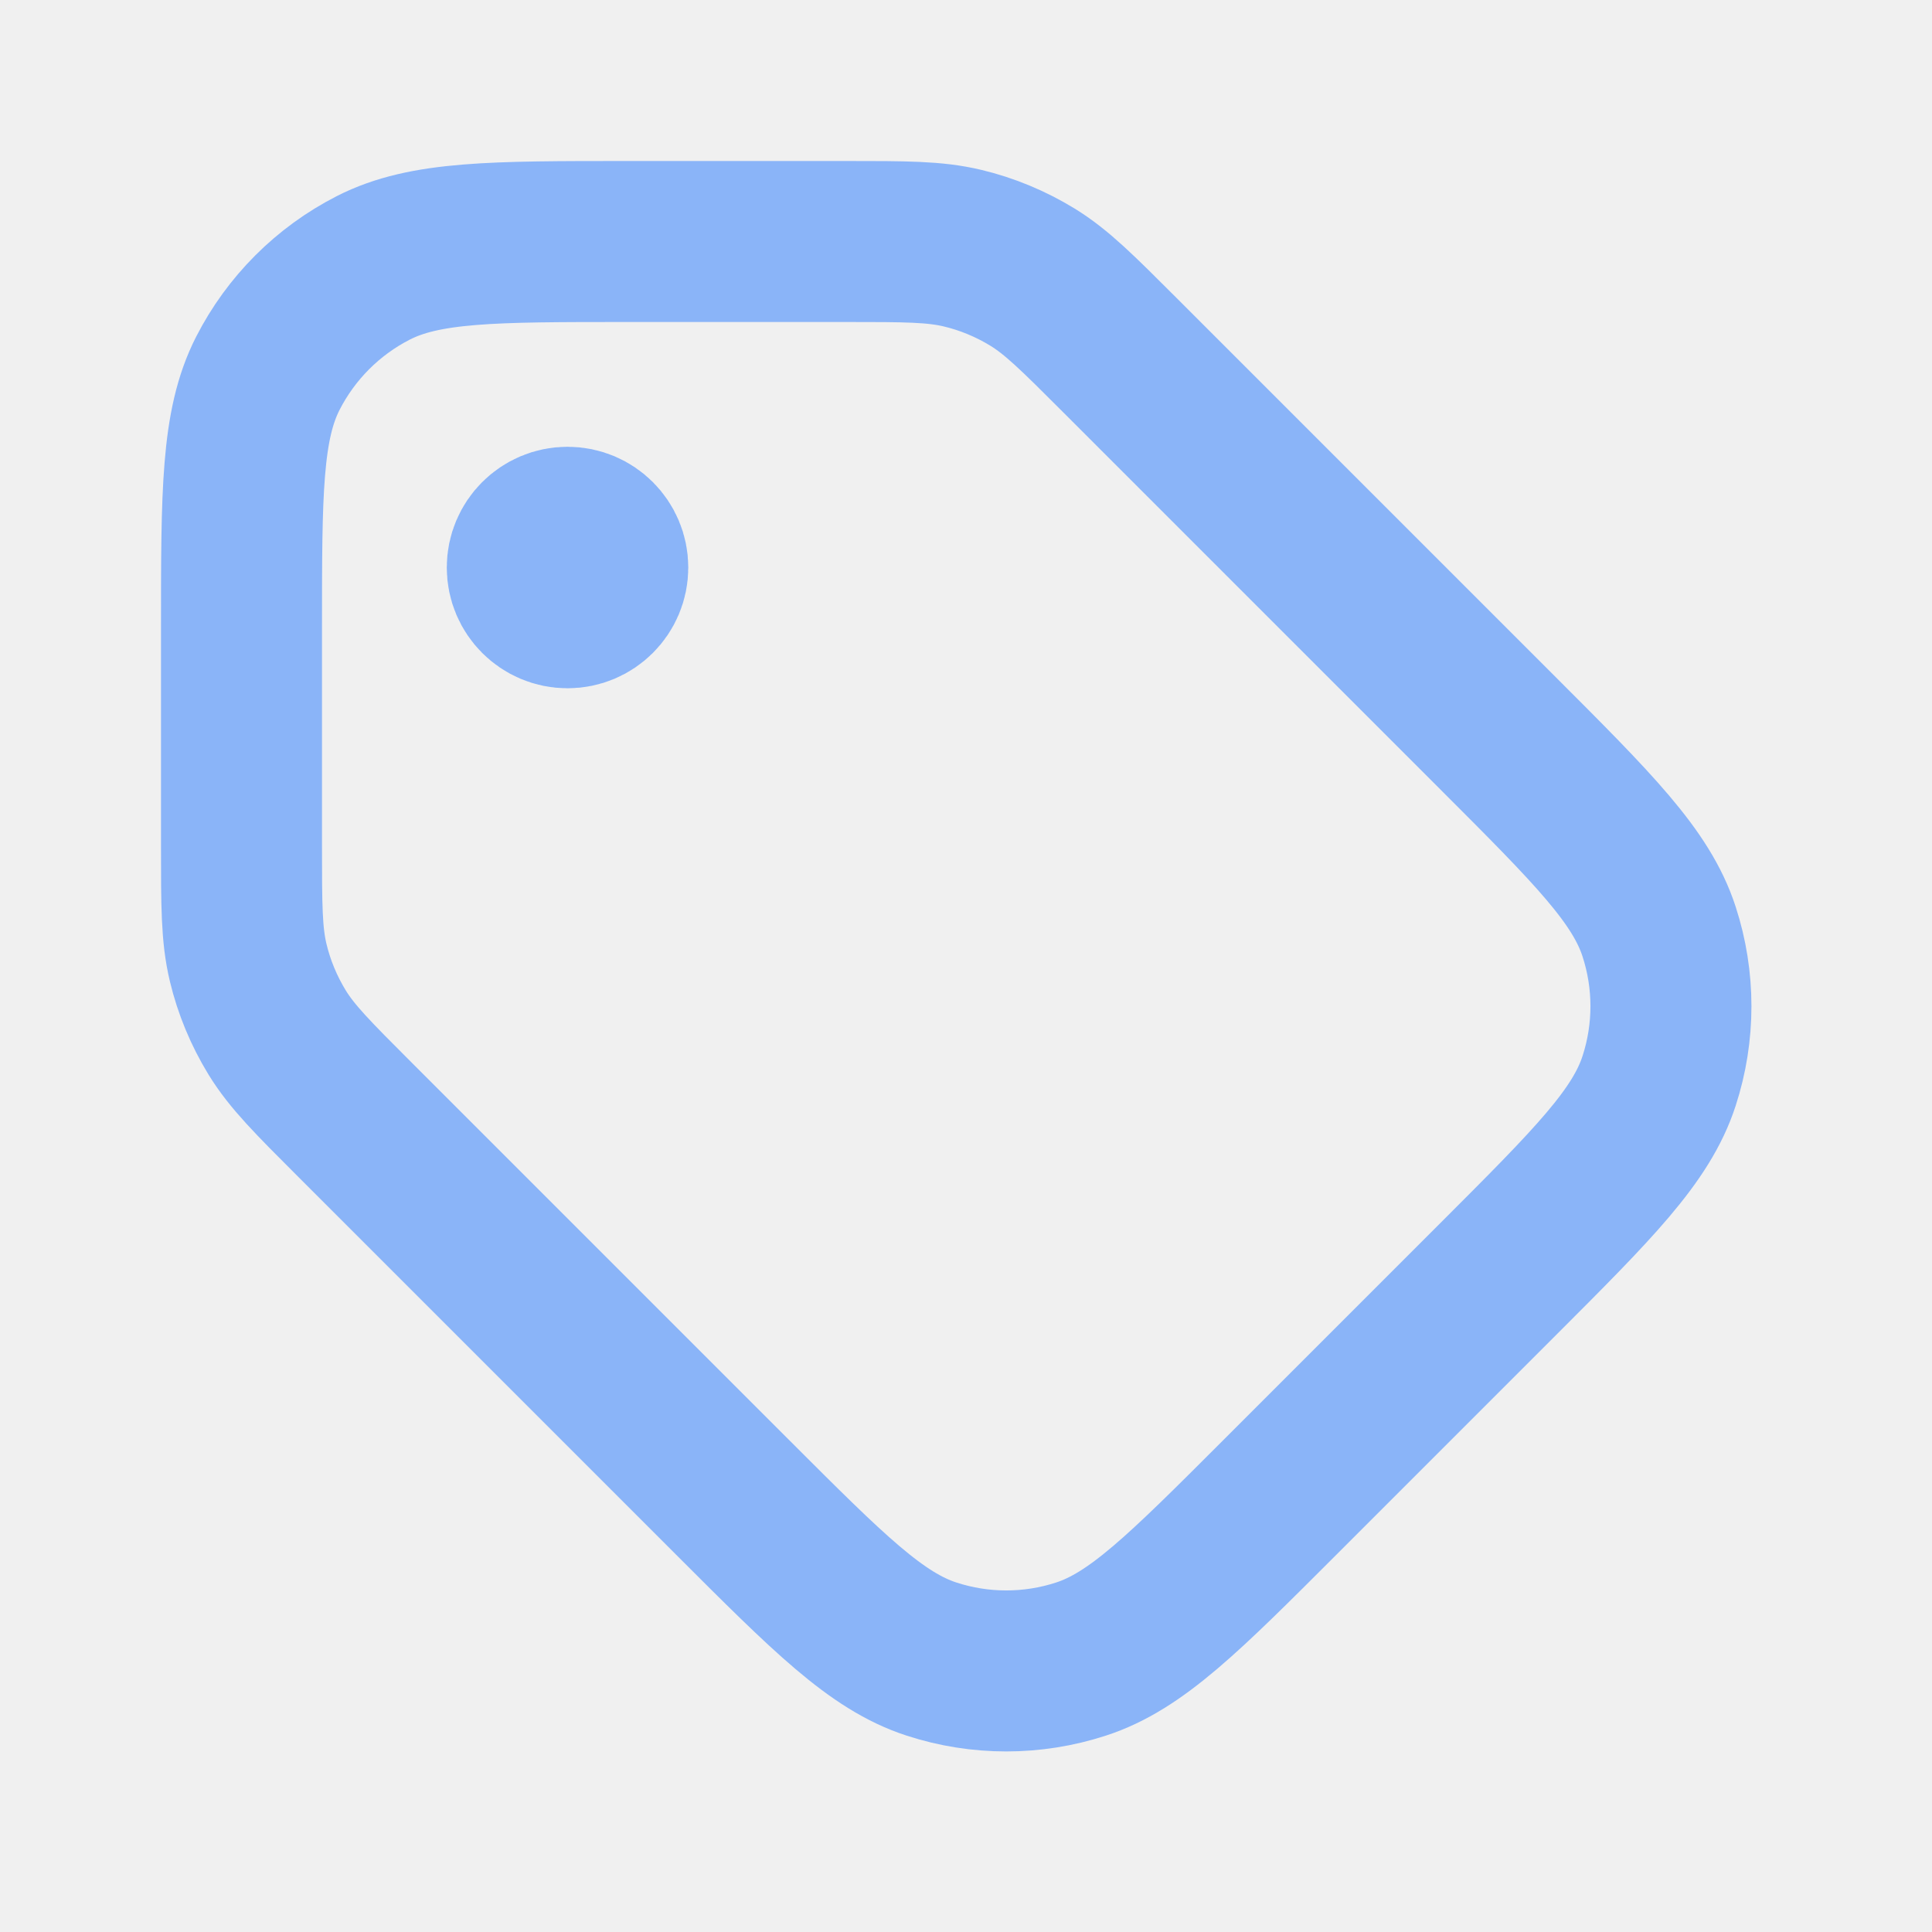
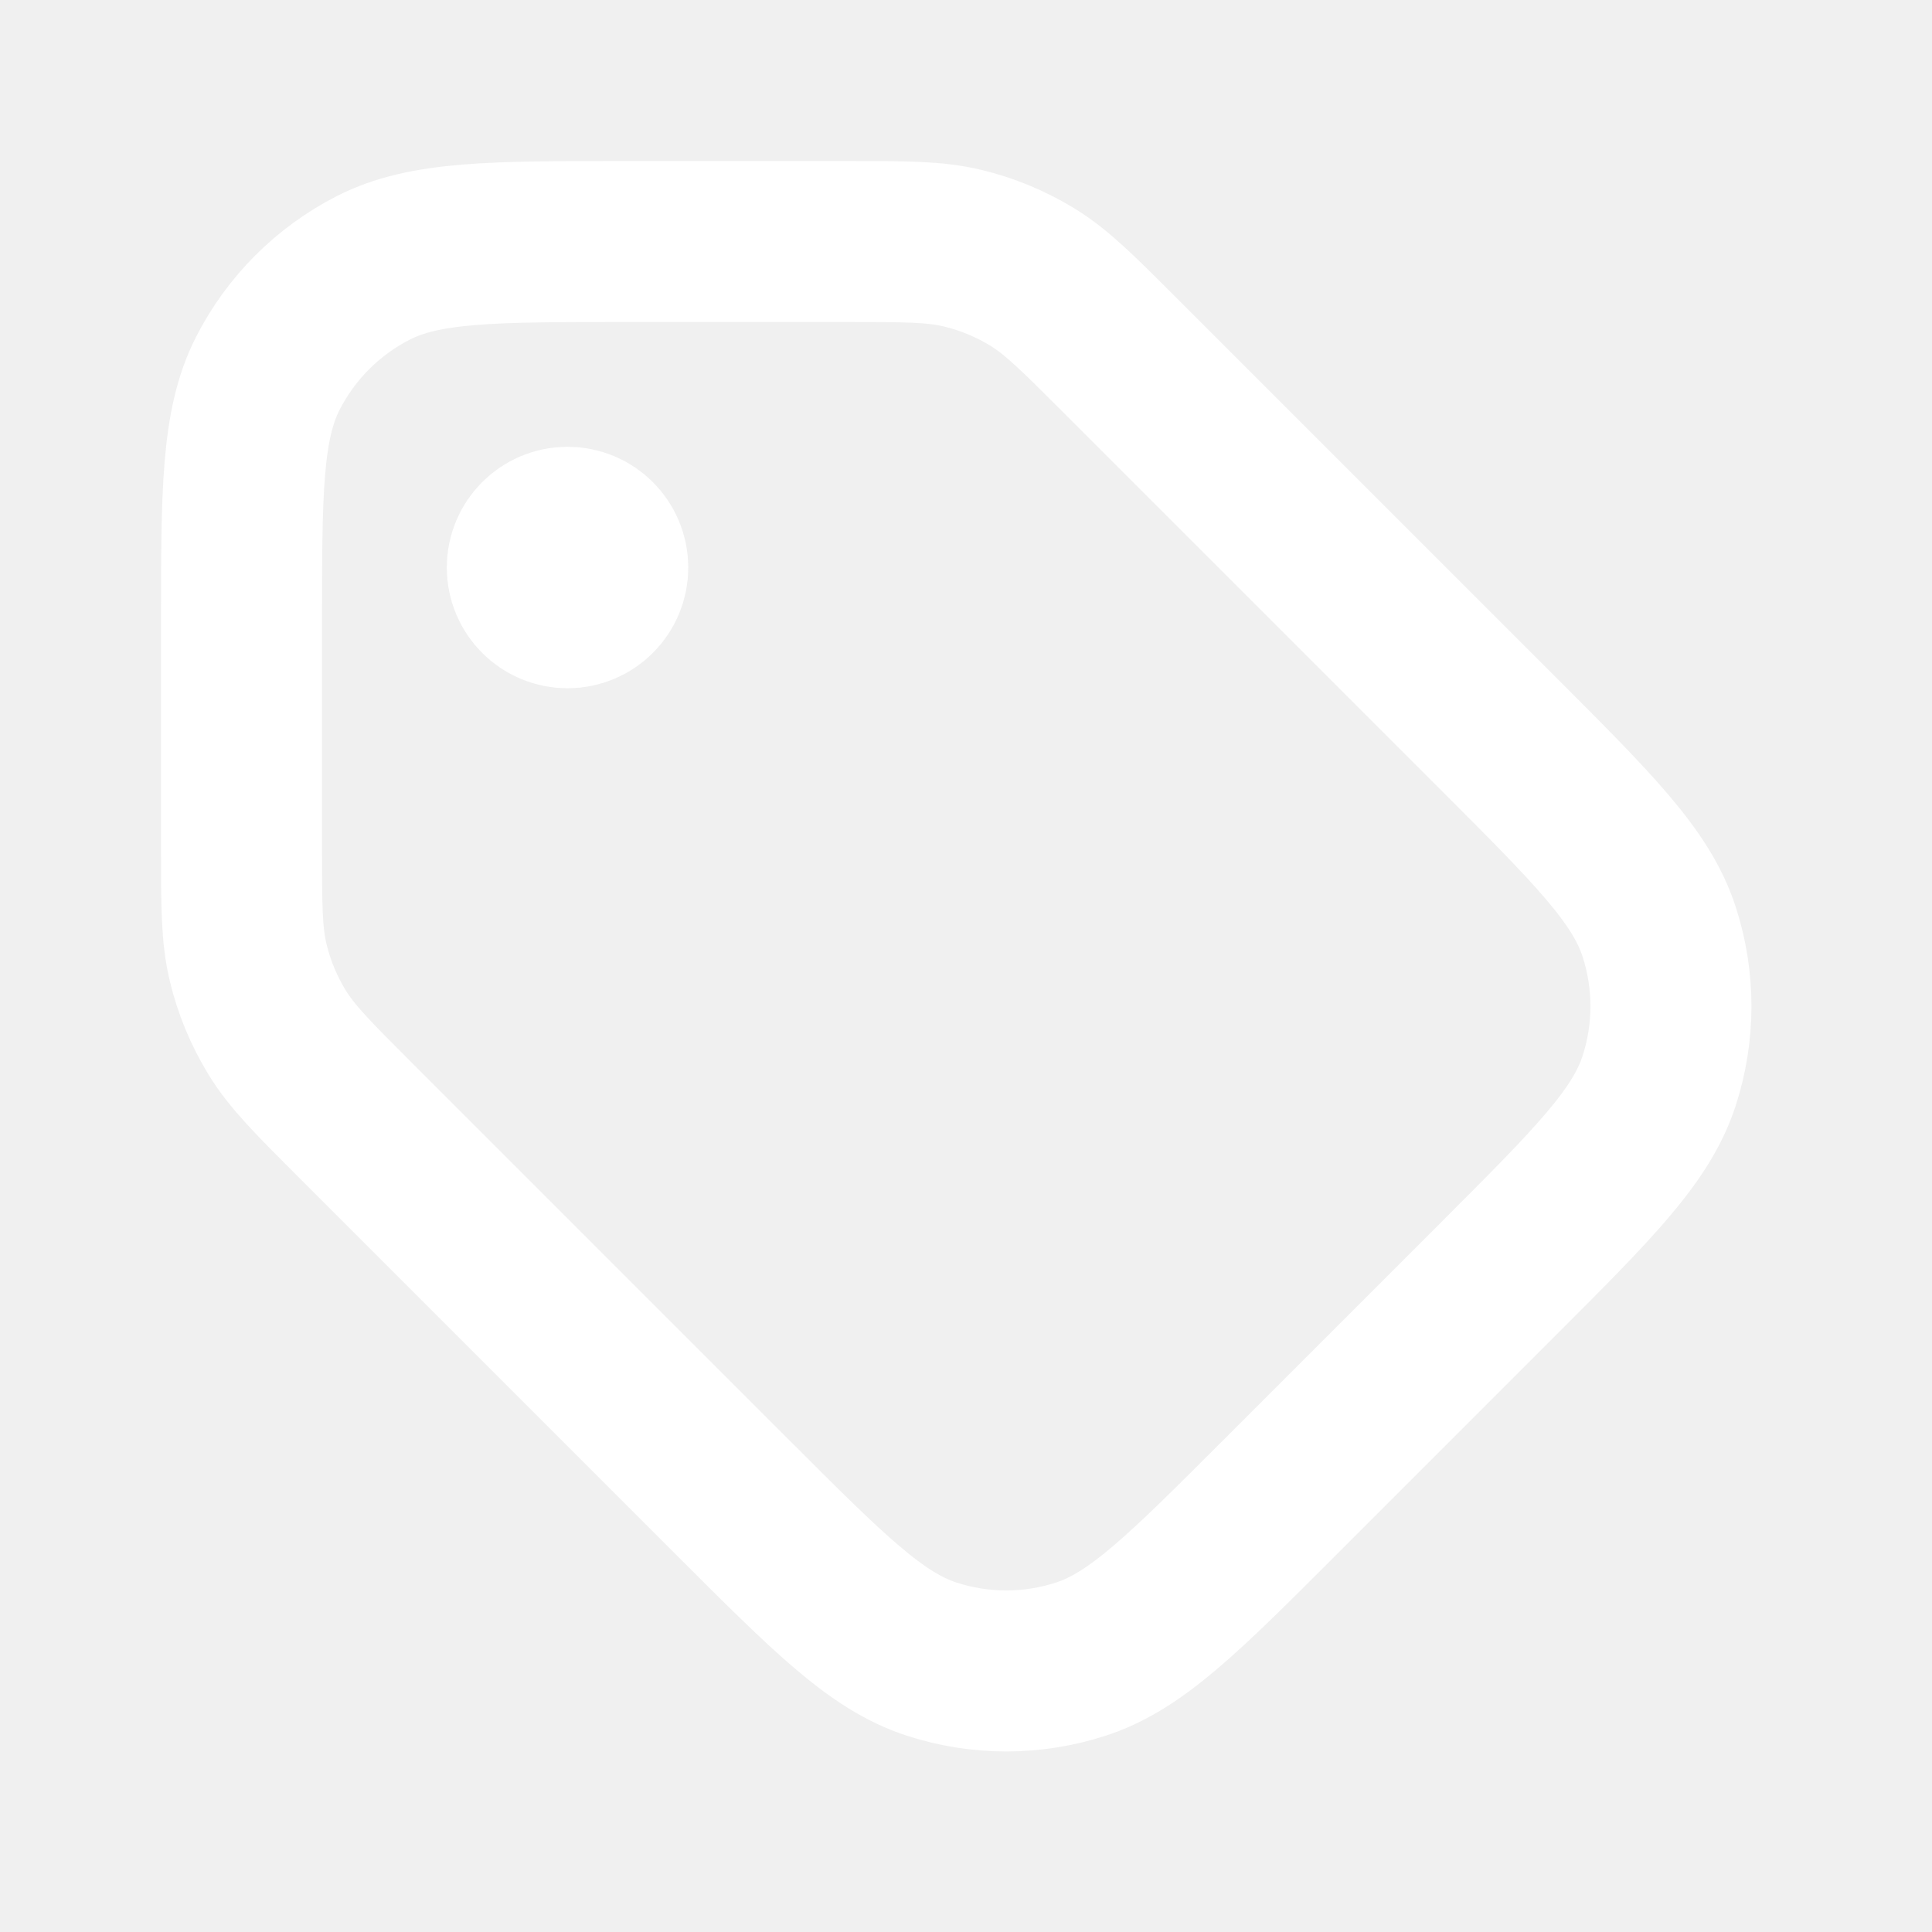
- <svg xmlns="http://www.w3.org/2000/svg" width="800px" height="800px" viewBox="0 0 24 24" fill="none">
+ <svg xmlns="http://www.w3.org/2000/svg" width="800px" height="800px" viewBox="0 0 24 24" fill="none" stroke="#ffffff">
  <g id="SVGRepo_bgCarrier" stroke-width="0" />
-   <g id="SVGRepo_tracerCarrier" stroke-linecap="round" stroke-linejoin="round" stroke="#CCCCCC" stroke-width="0.048" />
+   <g id="SVGRepo_tracerCarrier" stroke-linecap="round" stroke-linejoin="round" />
  <g id="SVGRepo_iconCarrier">
-     <path d="M7.05 7.05H7.06M10.512 3H7.8C6.12 3 5.28 3 4.638 3.327C4.074 3.615 3.615 4.074 3.327 4.638C3 5.28 3 6.12 3 7.8V10.512C3 11.245 3 11.612 3.083 11.958C3.156 12.264 3.278 12.556 3.442 12.825C3.628 13.128 3.887 13.387 4.406 13.906L9.106 18.606C10.294 19.794 10.888 20.388 11.573 20.61C12.175 20.806 12.825 20.806 13.427 20.61C14.112 20.388 14.706 19.794 15.894 18.606L18.606 15.894C19.794 14.706 20.388 14.112 20.61 13.427C20.806 12.825 20.806 12.175 20.61 11.573C20.388 10.888 19.794 10.294 18.606 9.106L13.906 4.406C13.387 3.887 13.128 3.628 12.825 3.442C12.556 3.278 12.264 3.156 11.958 3.083C11.612 3 11.245 3 10.512 3ZM7.55 7.05C7.55 7.326 7.326 7.55 7.05 7.55C6.774 7.55 6.55 7.326 6.55 7.05C6.55 6.774 6.774 6.55 7.05 6.55C7.326 6.55 7.55 6.774 7.55 7.05Z" stroke="#8ab4f8" stroke-width="2" stroke-linecap="round" stroke-linejoin="round" />
+     <path d="M7.05 7.05H7.06M10.512 3H7.8C6.12 3 5.28 3 4.638 3.327C4.074 3.615 3.615 4.074 3.327 4.638C3 5.28 3 6.12 3 7.8V10.512C3 11.245 3 11.612 3.083 11.958C3.156 12.264 3.278 12.556 3.442 12.825C3.628 13.128 3.887 13.387 4.406 13.906L9.106 18.606C10.294 19.794 10.888 20.388 11.573 20.61C12.175 20.806 12.825 20.806 13.427 20.61C14.112 20.388 14.706 19.794 15.894 18.606L18.606 15.894C19.794 14.706 20.388 14.112 20.61 13.427C20.806 12.825 20.806 12.175 20.61 11.573C20.388 10.888 19.794 10.294 18.606 9.106L13.906 4.406C13.387 3.887 13.128 3.628 12.825 3.442C12.556 3.278 12.264 3.156 11.958 3.083C11.612 3 11.245 3 10.512 3ZM7.55 7.05C7.55 7.326 7.326 7.55 7.05 7.55C6.774 7.55 6.55 7.326 6.55 7.05C6.55 6.774 6.774 6.55 7.05 6.55C7.326 6.55 7.55 6.774 7.55 7.05Z" stroke="#ffffff" stroke-width="2" stroke-linecap="round" stroke-linejoin="round" />
  </g>
</svg>
